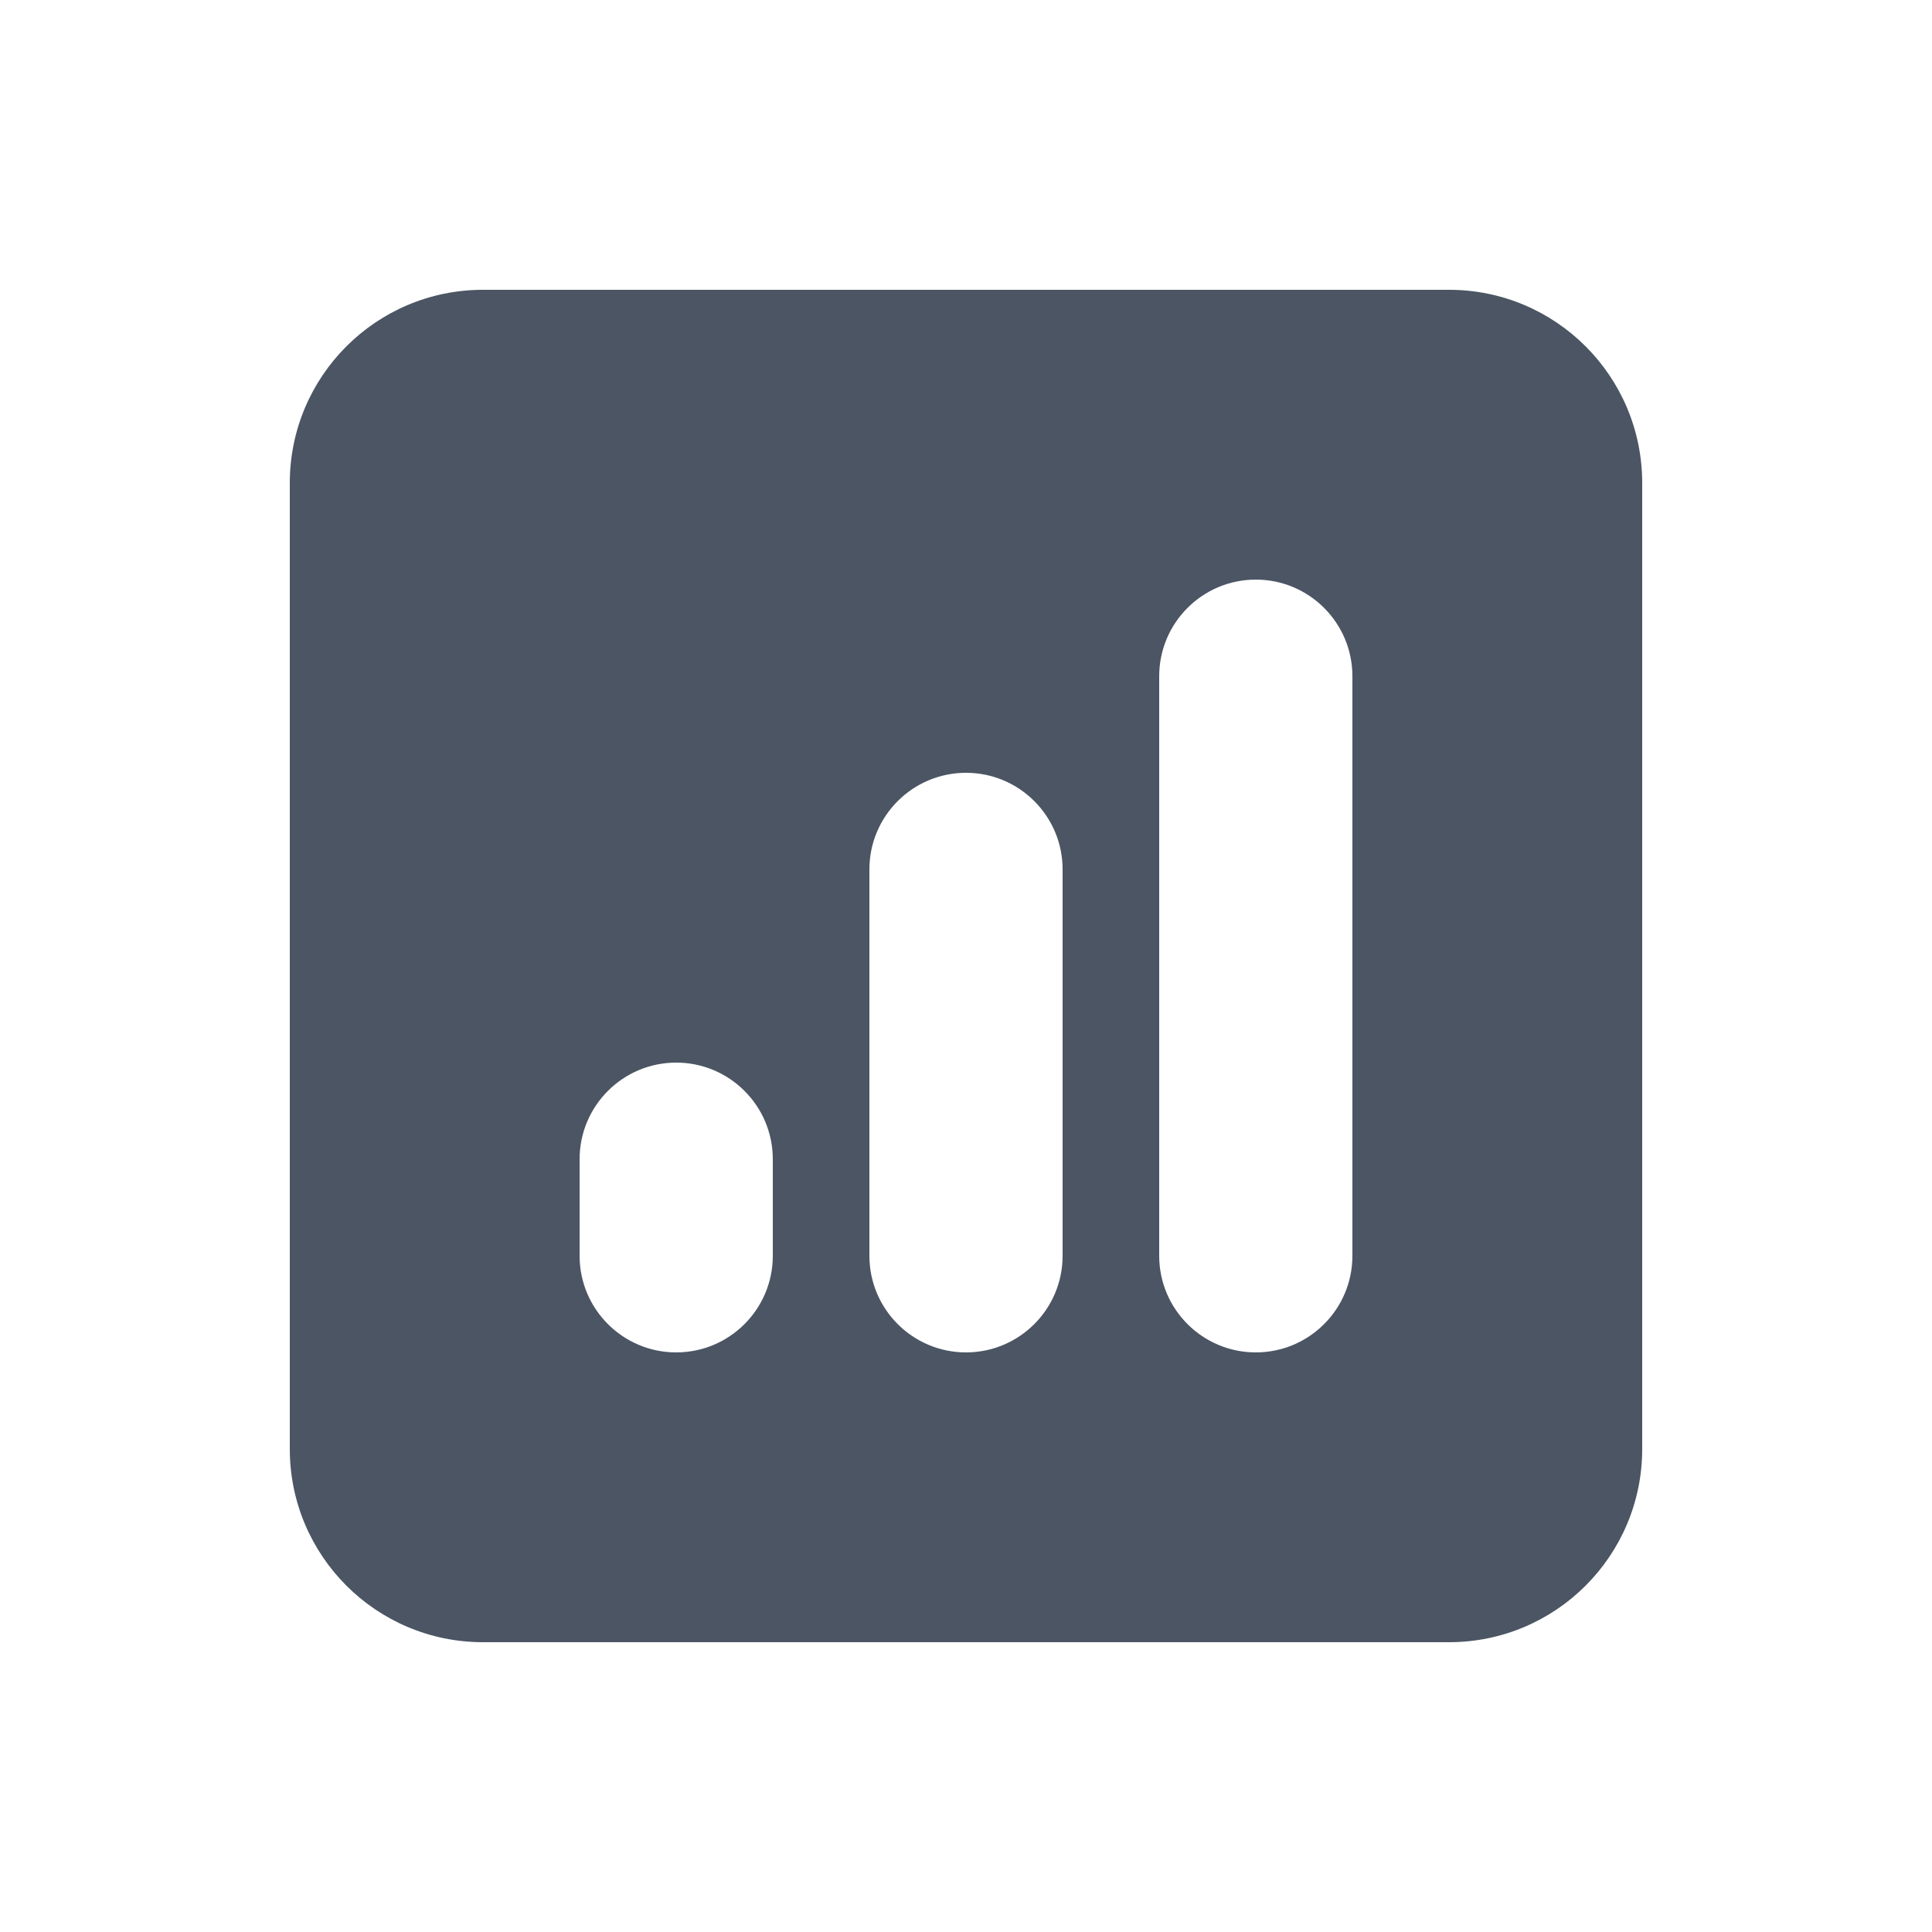
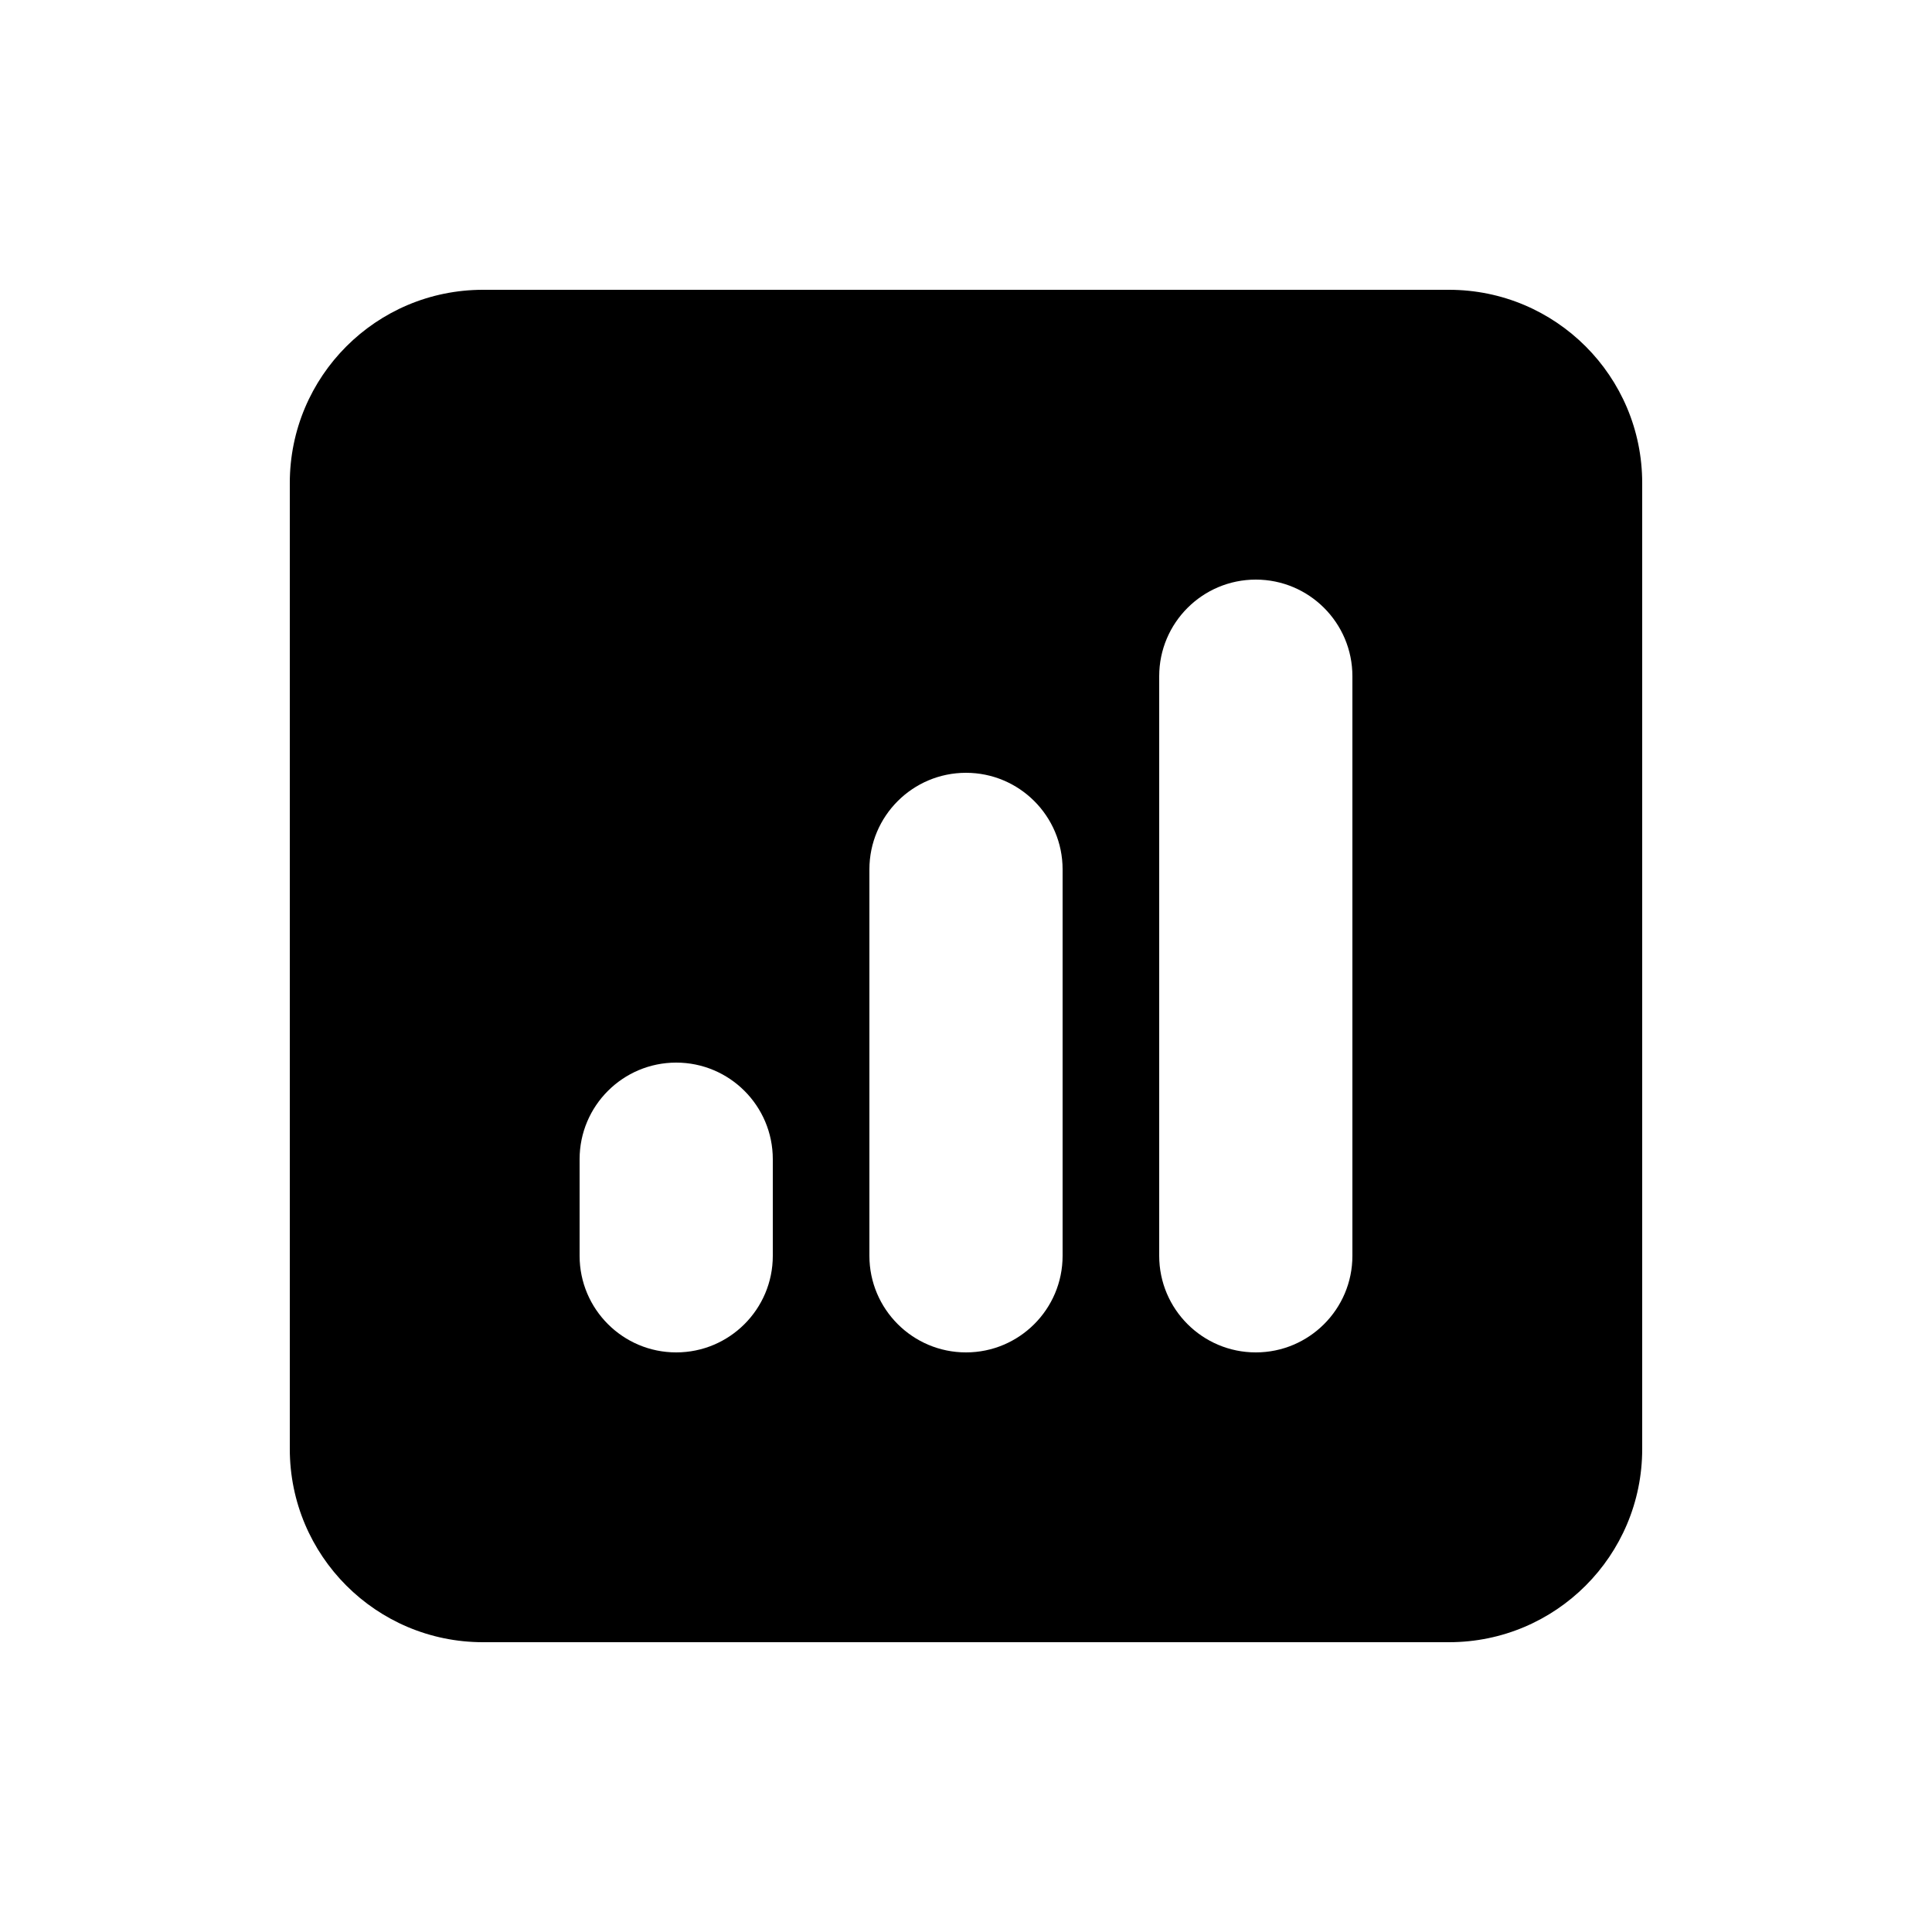
<svg xmlns="http://www.w3.org/2000/svg" width="20" height="20" viewBox="0 0 20 20" fill="none">
-   <path fill-rule="evenodd" clip-rule="evenodd" d="M5 3C3.895 3 3 3.895 3 5V15C3 16.105 3.895 17 5 17H15C16.105 17 17 16.105 17 15V5C17 3.895 16.105 3 15 3H5ZM14 7C14 6.448 13.552 6 13 6C12.448 6 12 6.448 12 7V13C12 13.552 12.448 14 13 14C13.552 14 14 13.552 14 13V7ZM11 9C11 8.448 10.552 8 10 8C9.448 8 9 8.448 9 9V13C9 13.552 9.448 14 10 14C10.552 14 11 13.552 11 13V9ZM8 12C8 11.448 7.552 11 7 11C6.448 11 6 11.448 6 12V13C6 13.552 6.448 14 7 14C7.552 14 8 13.552 8 13V12Z" fill="#4B5563" />
+   <path fill-rule="evenodd" clip-rule="evenodd" d="M5 3C3.895 3 3 3.895 3 5V15C3 16.105 3.895 17 5 17H15C16.105 17 17 16.105 17 15V5C17 3.895 16.105 3 15 3H5ZM14 7C14 6.448 13.552 6 13 6C12.448 6 12 6.448 12 7V13C12 13.552 12.448 14 13 14C13.552 14 14 13.552 14 13V7ZM11 9C11 8.448 10.552 8 10 8C9.448 8 9 8.448 9 9V13C9 13.552 9.448 14 10 14C10.552 14 11 13.552 11 13V9ZM8 12C8 11.448 7.552 11 7 11C6.448 11 6 11.448 6 12V13C6 13.552 6.448 14 7 14C7.552 14 8 13.552 8 13V12Z" fill="currentColor" />
</svg>
